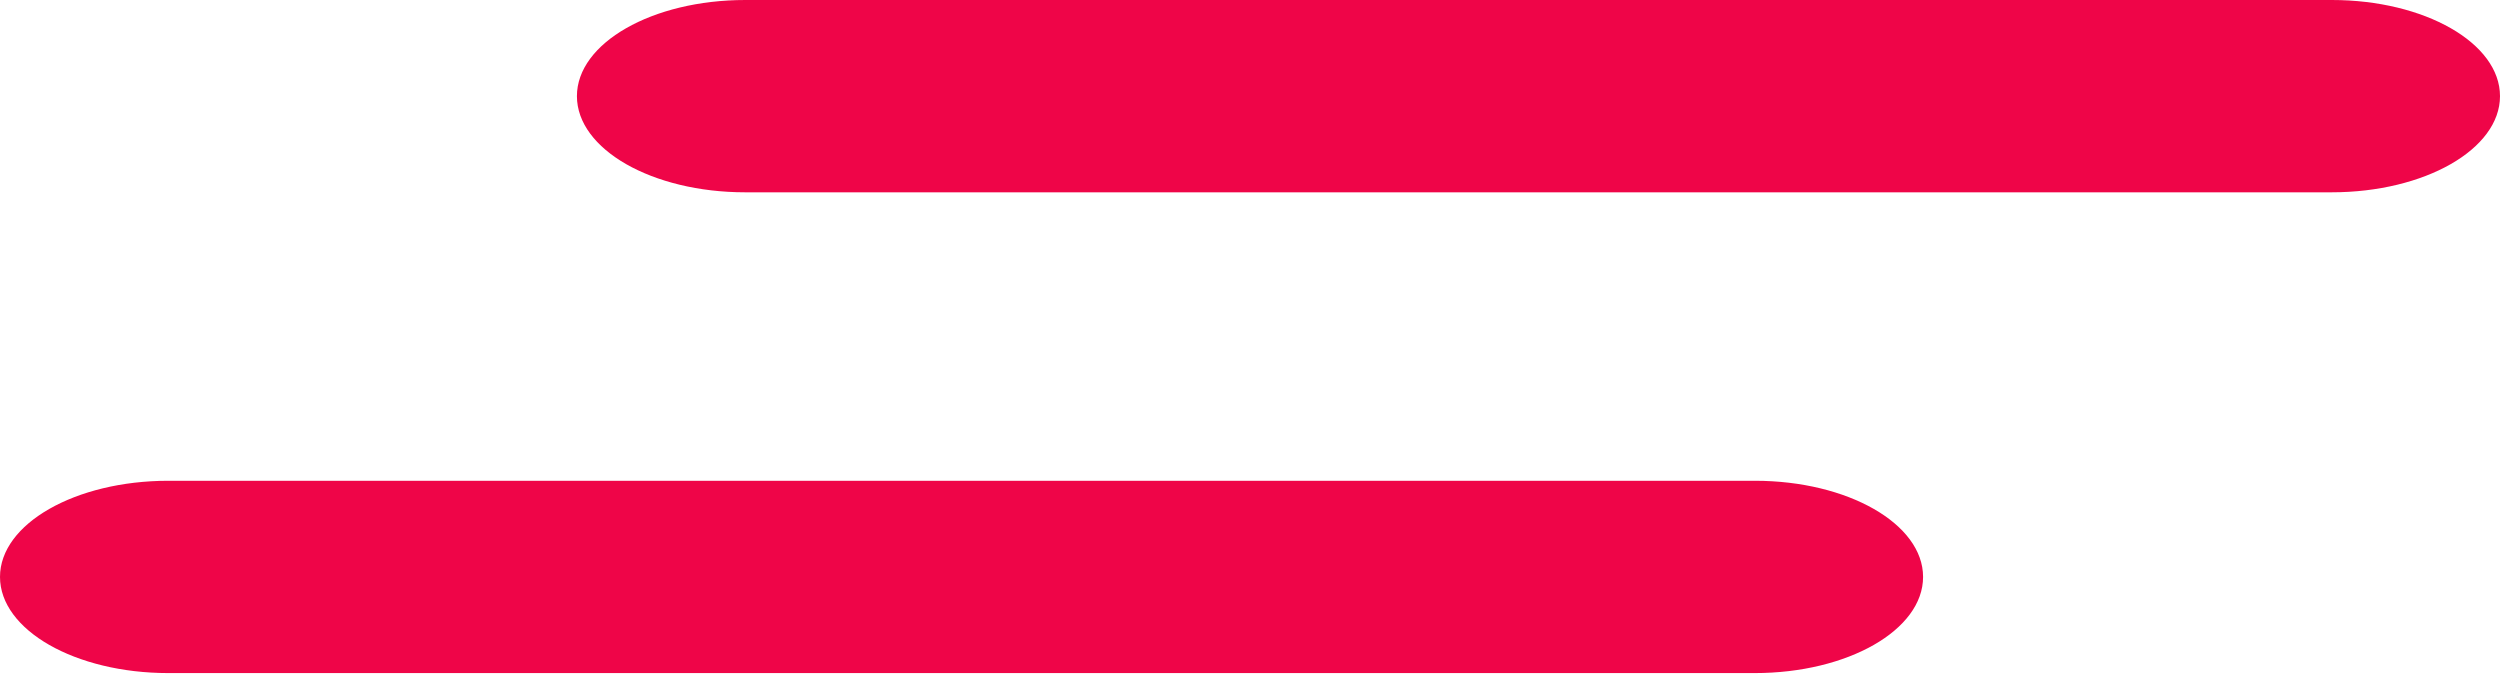
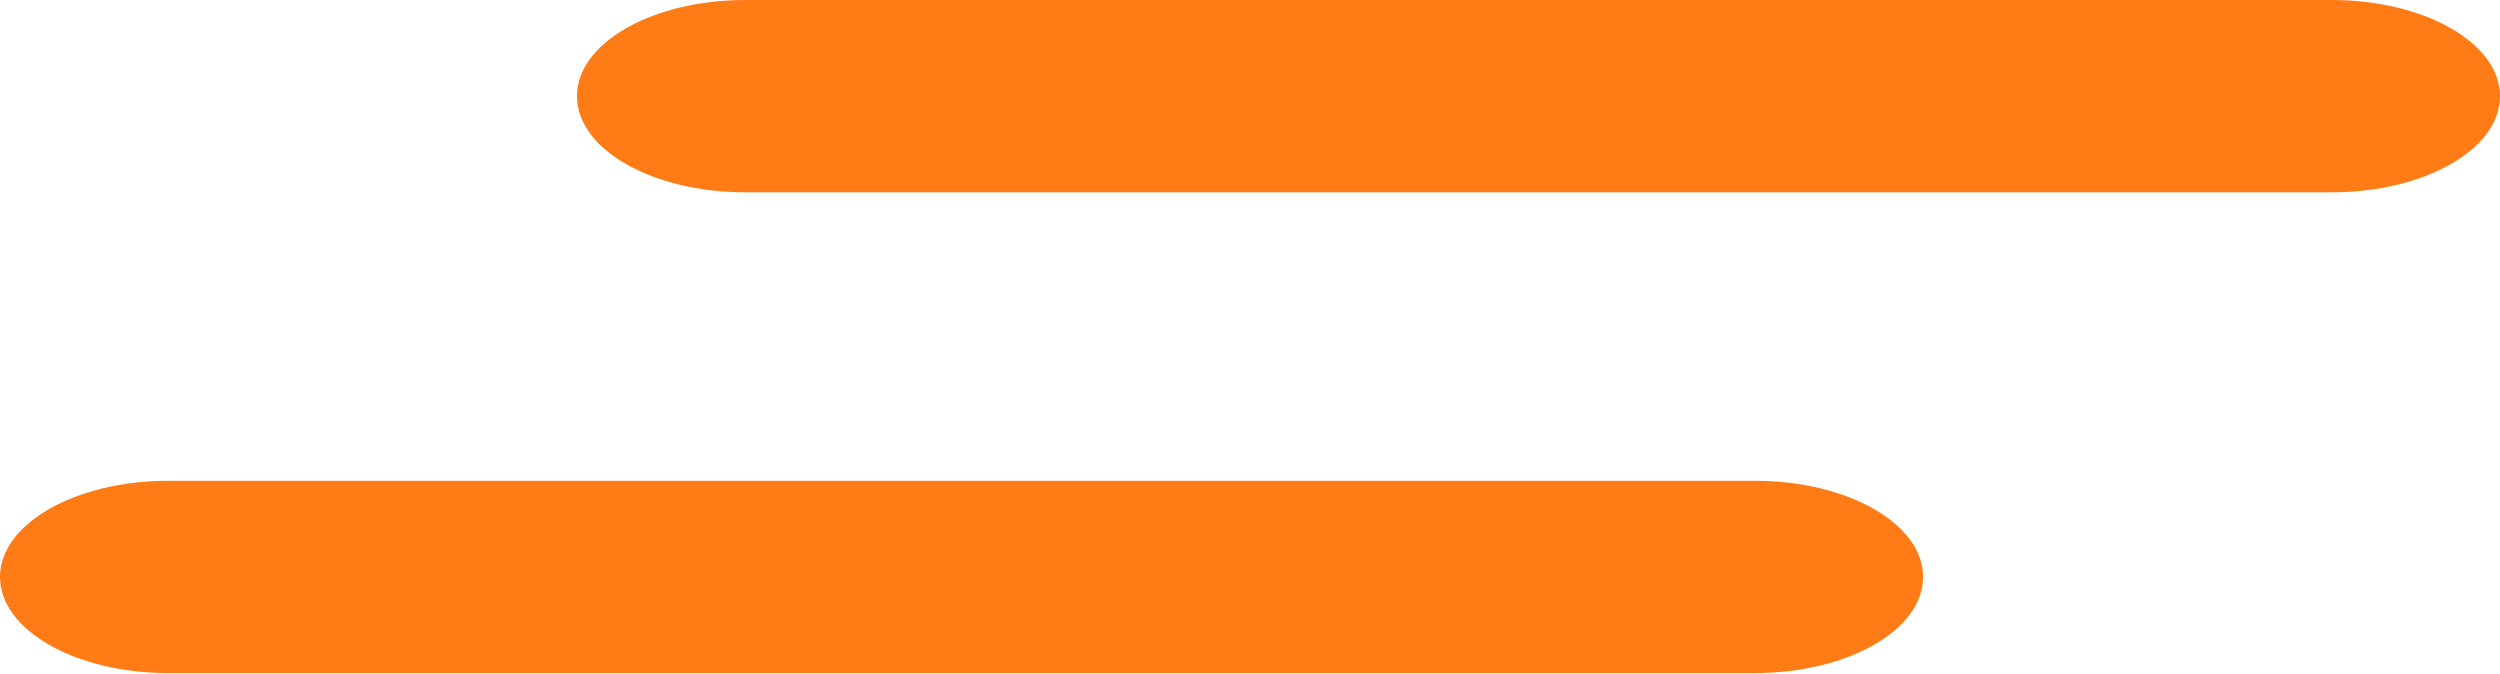
<svg xmlns="http://www.w3.org/2000/svg" width="26" height="7" viewBox="0 0 26 7" fill="none">
-   <path d="M26 1C26 1.552 25.217 2 24.249 2H7.75C7.267 2 6.829 1.888 6.512 1.707C6.196 1.526 6 1.276 6 1C6 0.448 6.783 -0 7.751 3.73222e-08H24.251C25.217 0 26 0.448 26 1Z" fill="#EF0548" />
-   <path d="M20 6C20 6.552 19.217 7 18.249 7H1.75C1.267 7 0.829 6.888 0.512 6.707C0.196 6.526 6.53032e-08 6.276 6.53032e-08 6C-0 5.448 0.783 5 1.751 5H18.251C19.217 5 20 5.448 20 6Z" fill="#EF0548" />
+   <path d="M26 1C26 1.552 25.217 2 24.249 2H7.75C7.267 2 6.829 1.888 6.512 1.707C6.196 1.526 6 1.276 6 1C6 0.448 6.783 -0 7.751 3.73222e-08H24.251C25.217 0 26 0.448 26 1Z" fill="#ff7b15" />
+   <path d="M20 6C20 6.552 19.217 7 18.249 7H1.75C1.267 7 0.829 6.888 0.512 6.707C0.196 6.526 6.53032e-08 6.276 6.53032e-08 6C-0 5.448 0.783 5 1.751 5H18.251C19.217 5 20 5.448 20 6Z" fill="#ff7b15" />
</svg>
